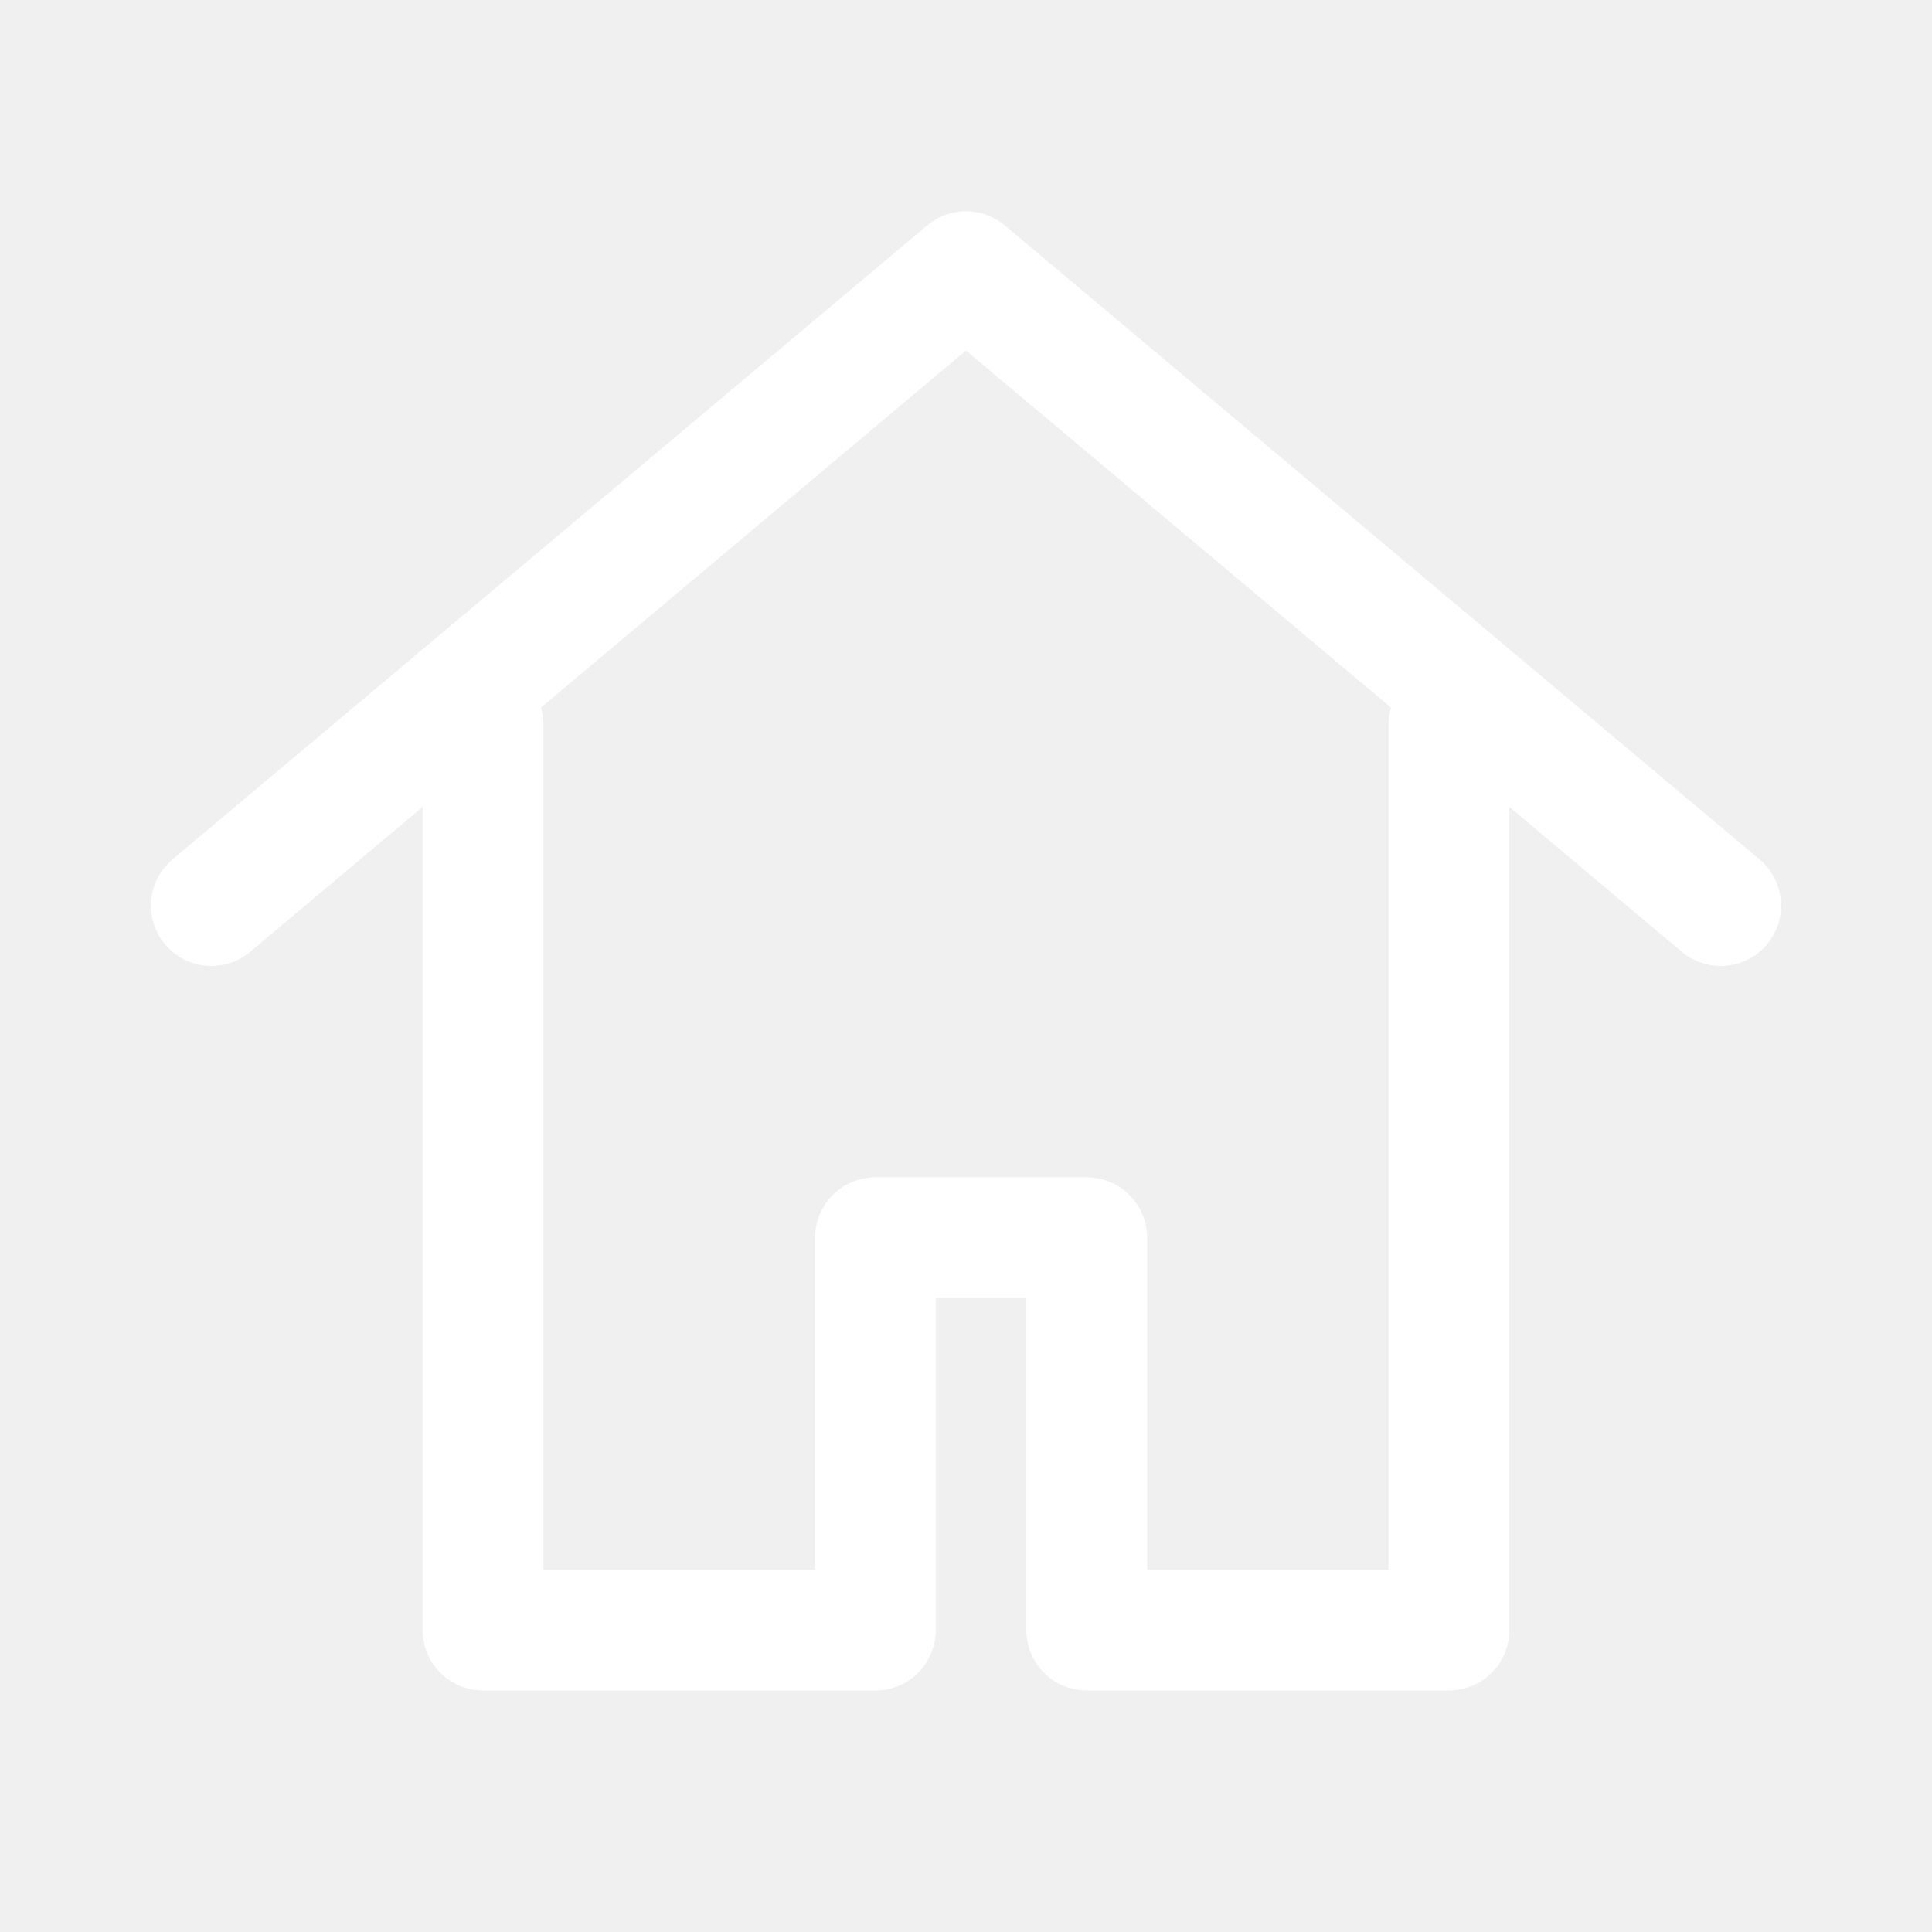
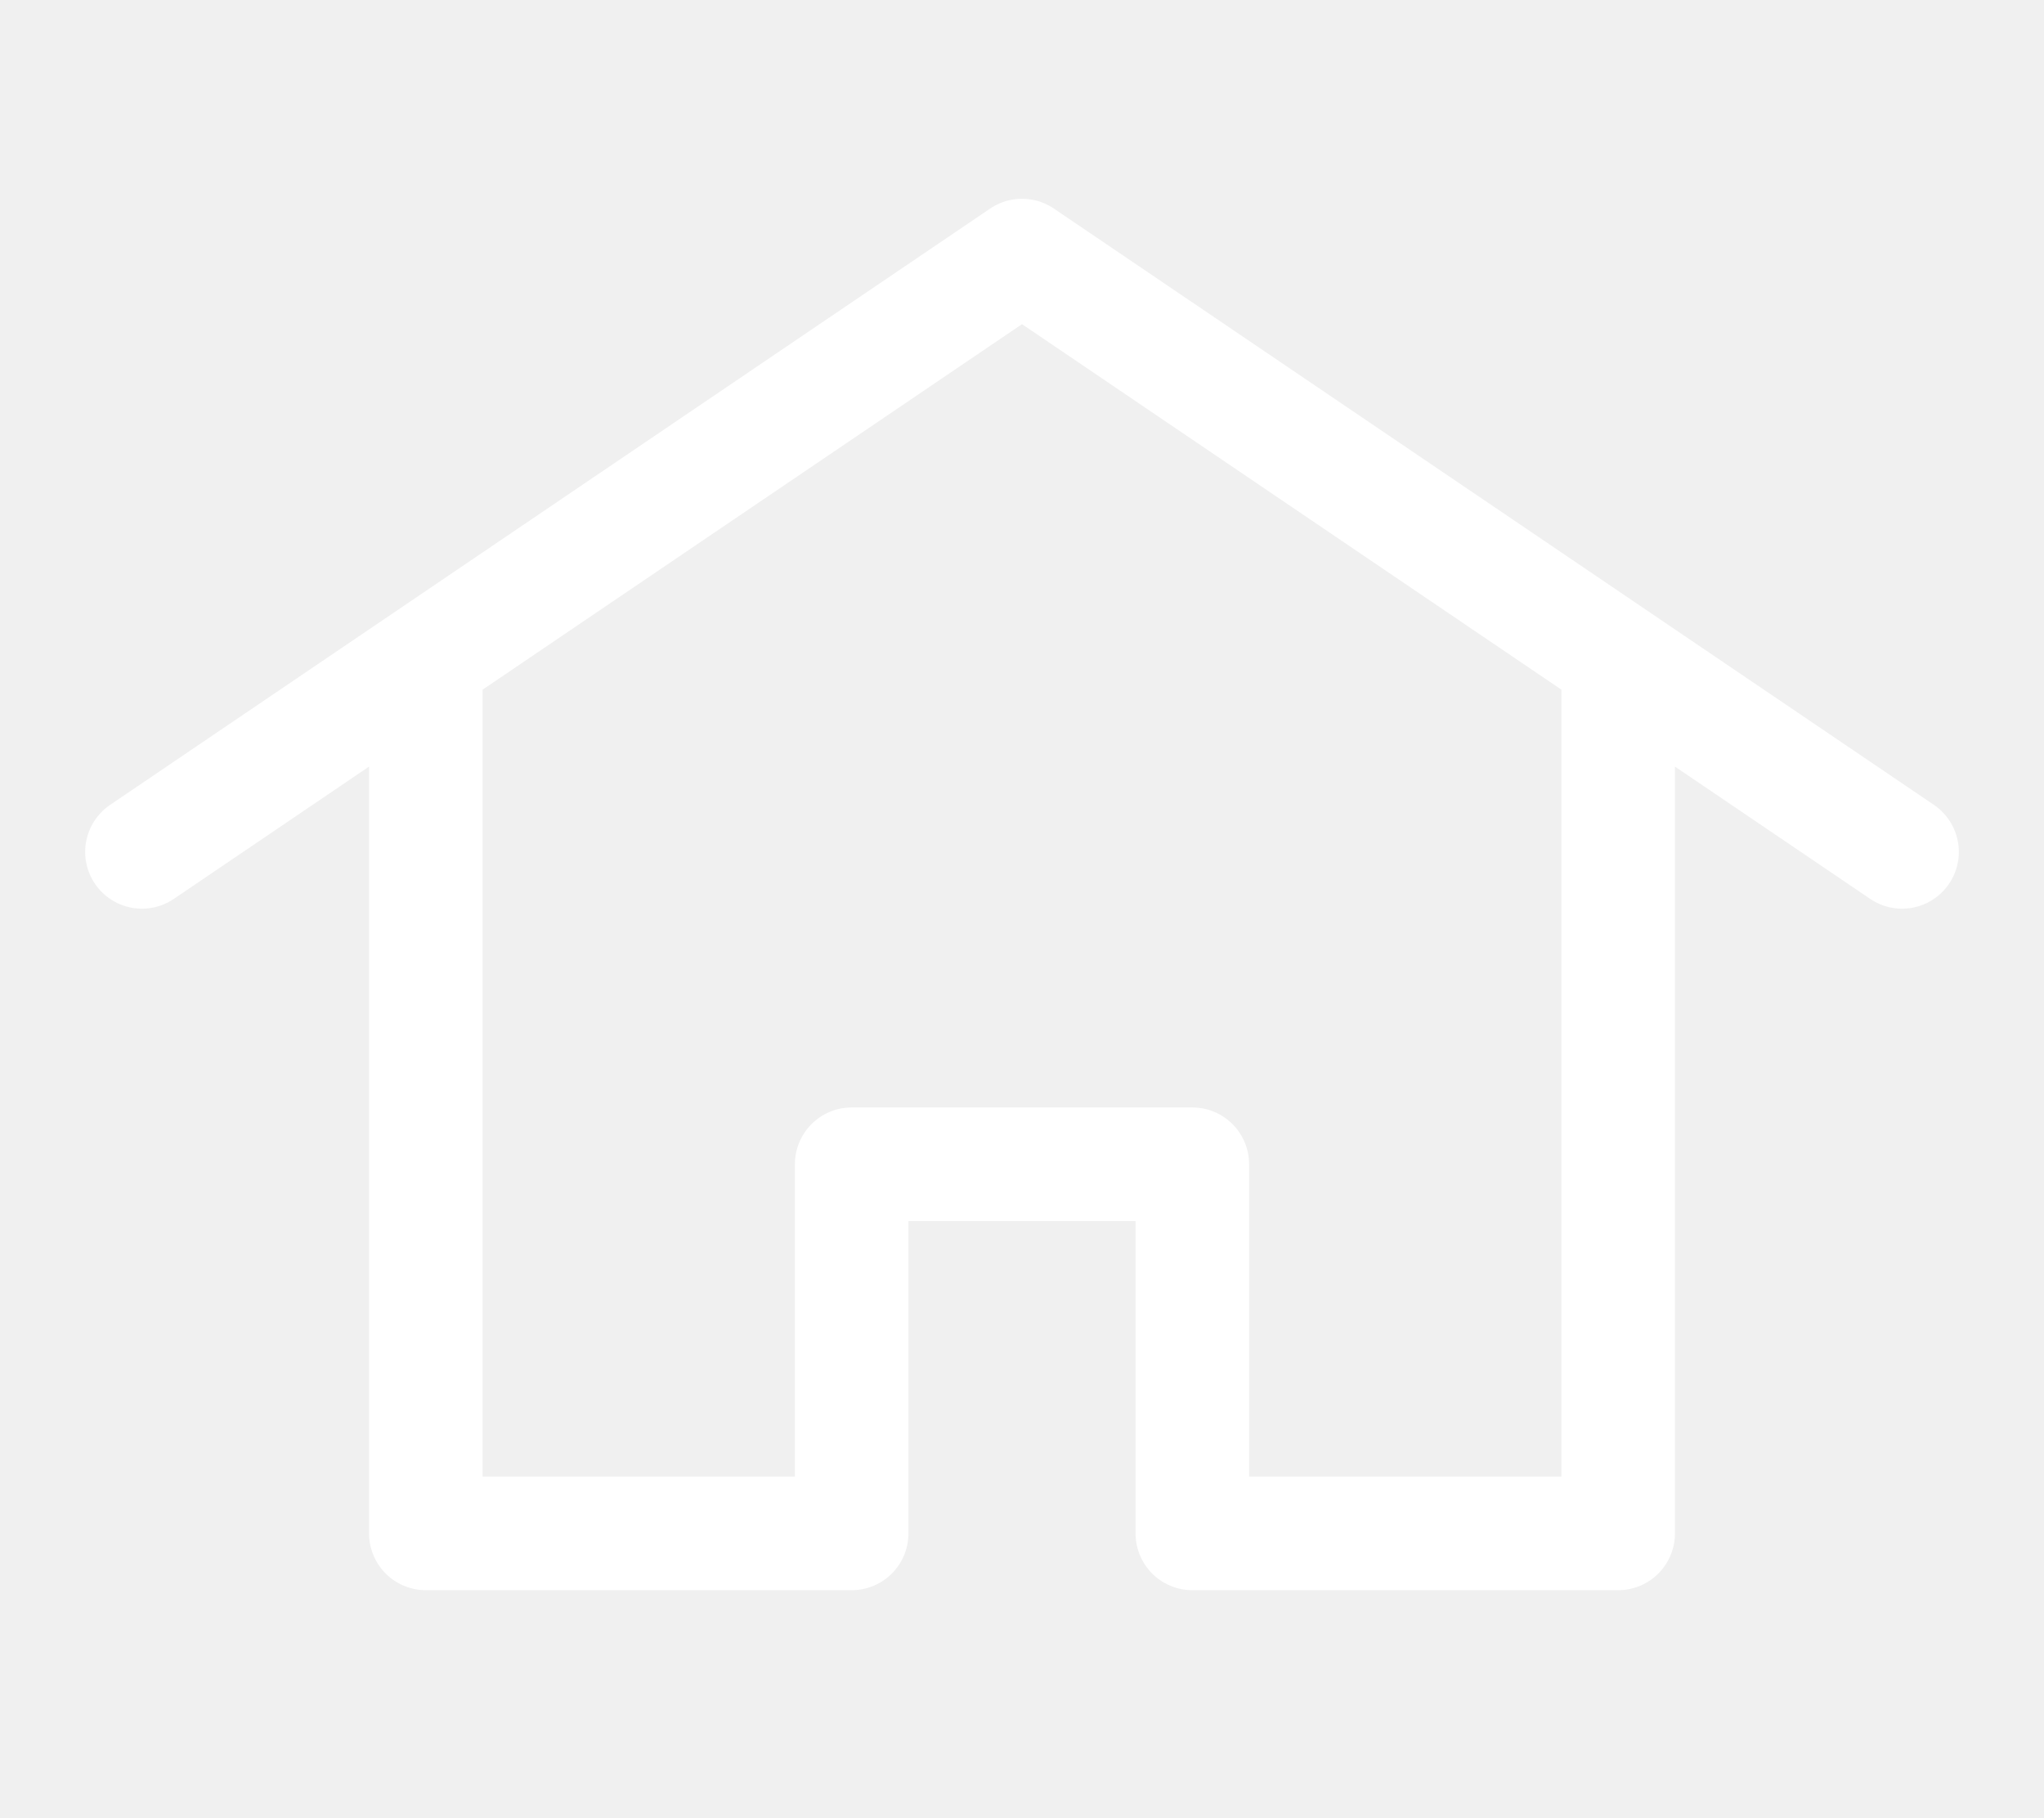
- <svg xmlns="http://www.w3.org/2000/svg" viewBox="0 0 64 64" fill="none" aria-hidden="true">
-   <path d="M7 30 32 9l25 21M16 24v30h13V41h7v13h12V24" stroke="#FFFFFF" stroke-width="4" stroke-linecap="round" stroke-linejoin="round" />
+ <svg xmlns="http://www.w3.org/2000/svg" viewBox="0 0 72 64" fill="none" aria-hidden="true">
+   <path d="M5 30 36 9l31 21M15 24v30h15V41h12v13h15V24" stroke="#FFFFFF" stroke-width="4" stroke-linecap="round" stroke-linejoin="round" />
</svg>
